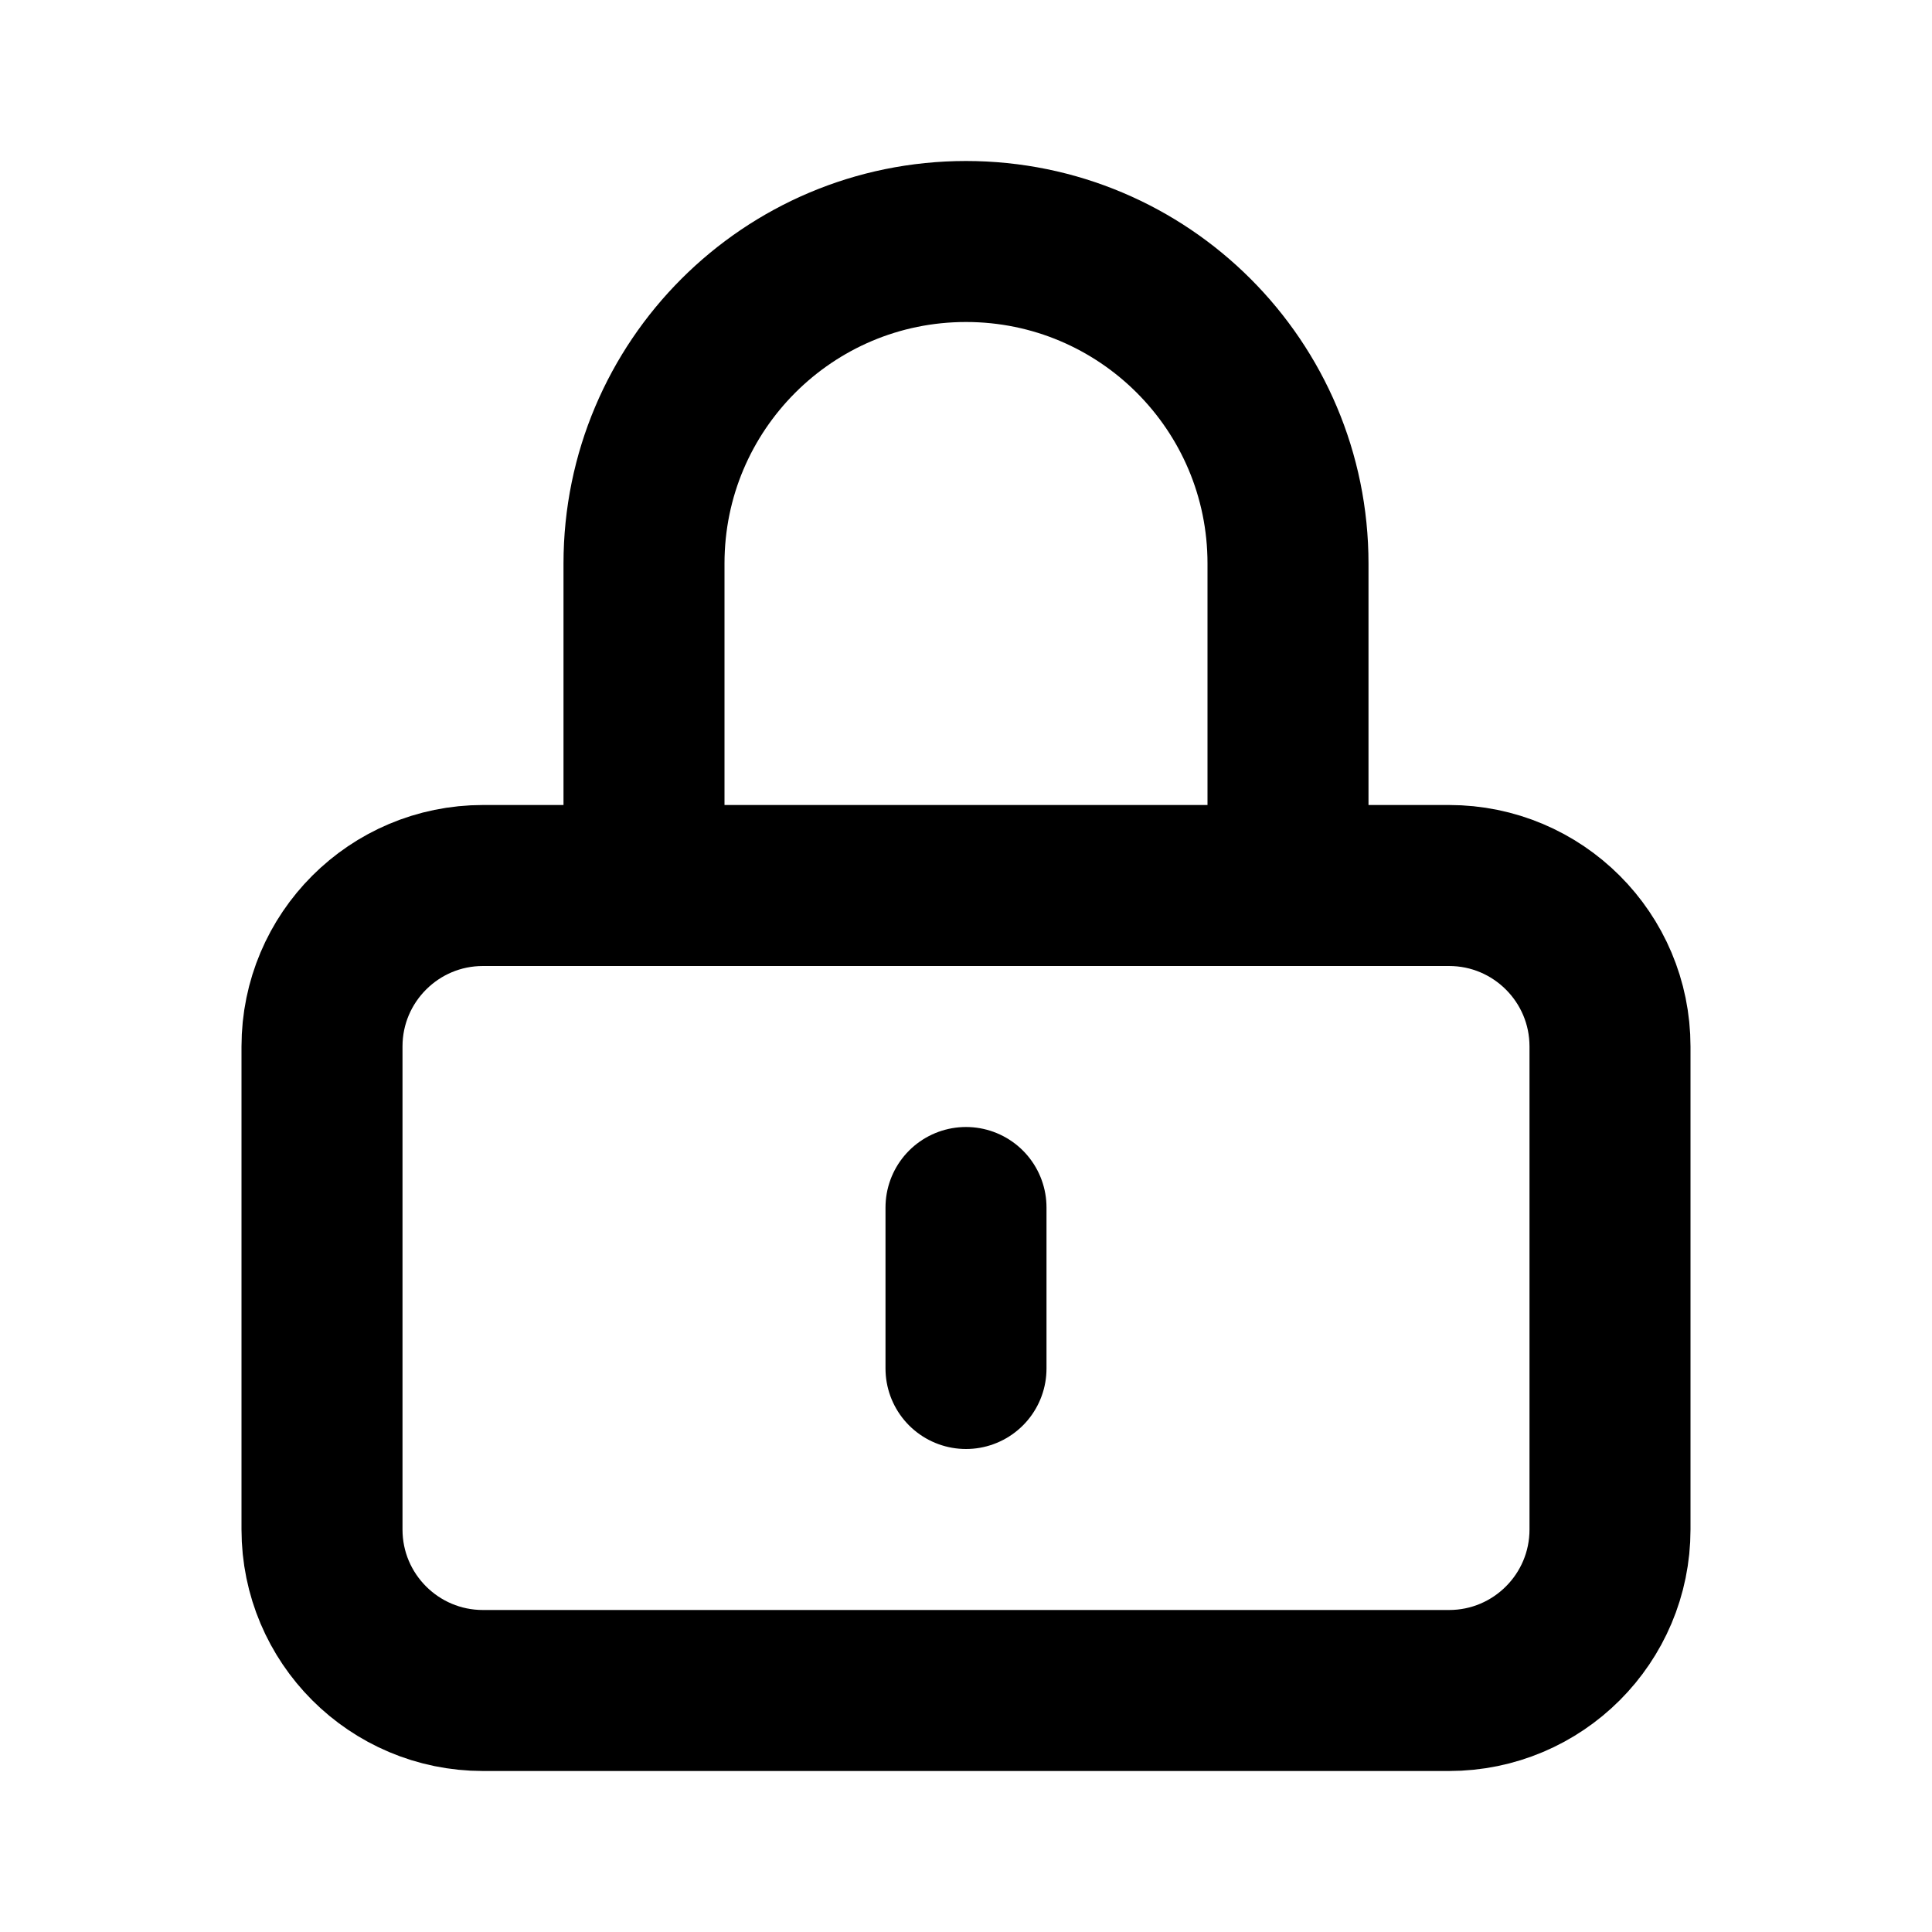
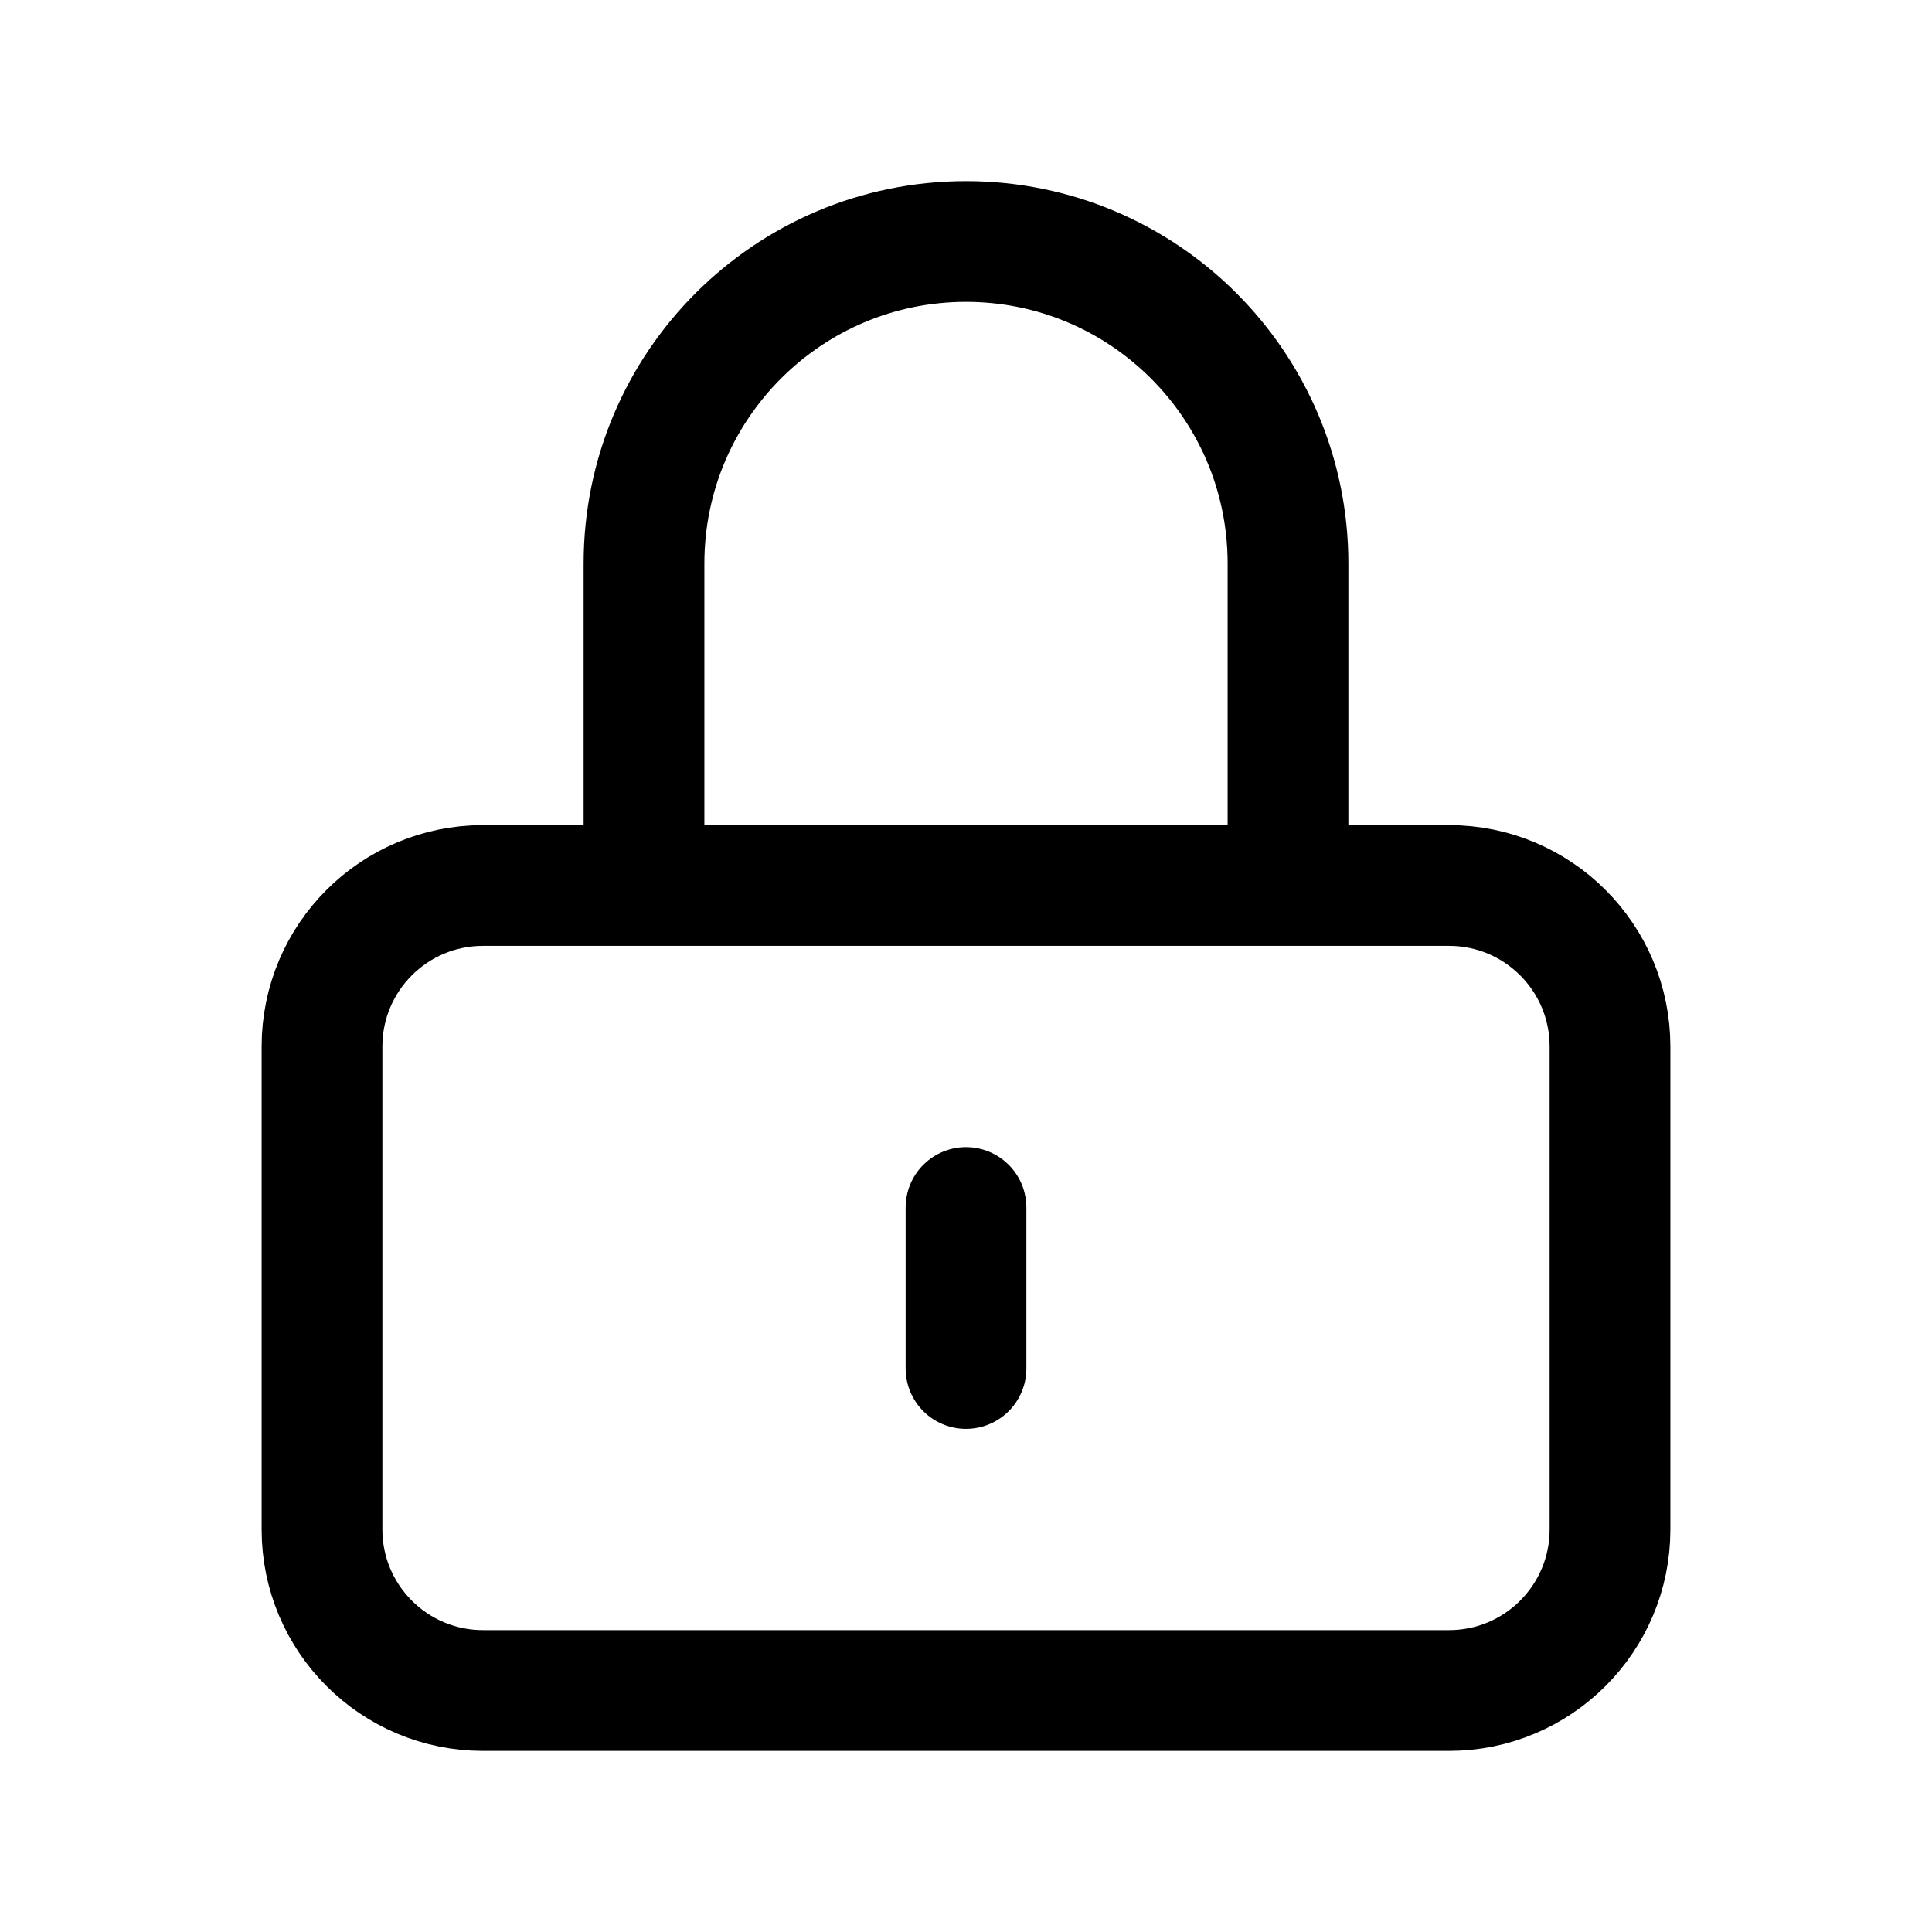
<svg xmlns="http://www.w3.org/2000/svg" fill="none" stroke="currentColor" viewBox="0 0 24 24">
-   <path stroke-linecap="round" stroke-linejoin="round" stroke-width="2" d="M12 15v2m-6 4h12a2 2 0 002-2v-6a2 2 0 00-2-2H6a2 2 0 00-2 2v6a2 2 0 002 2zm10-10V7a4 4 0 00-8 0v4h8z" />
+   <path stroke-linecap="round" stroke-linejoin="round" stroke-width="1.5" d="M12 15v2m-6 4h12a2 2 0 002-2v-6a2 2 0 00-2-2H6a2 2 0 00-2 2v6a2 2 0 002 2zm10-10V7a4 4 0 00-8 0v4h8z" />
</svg>
